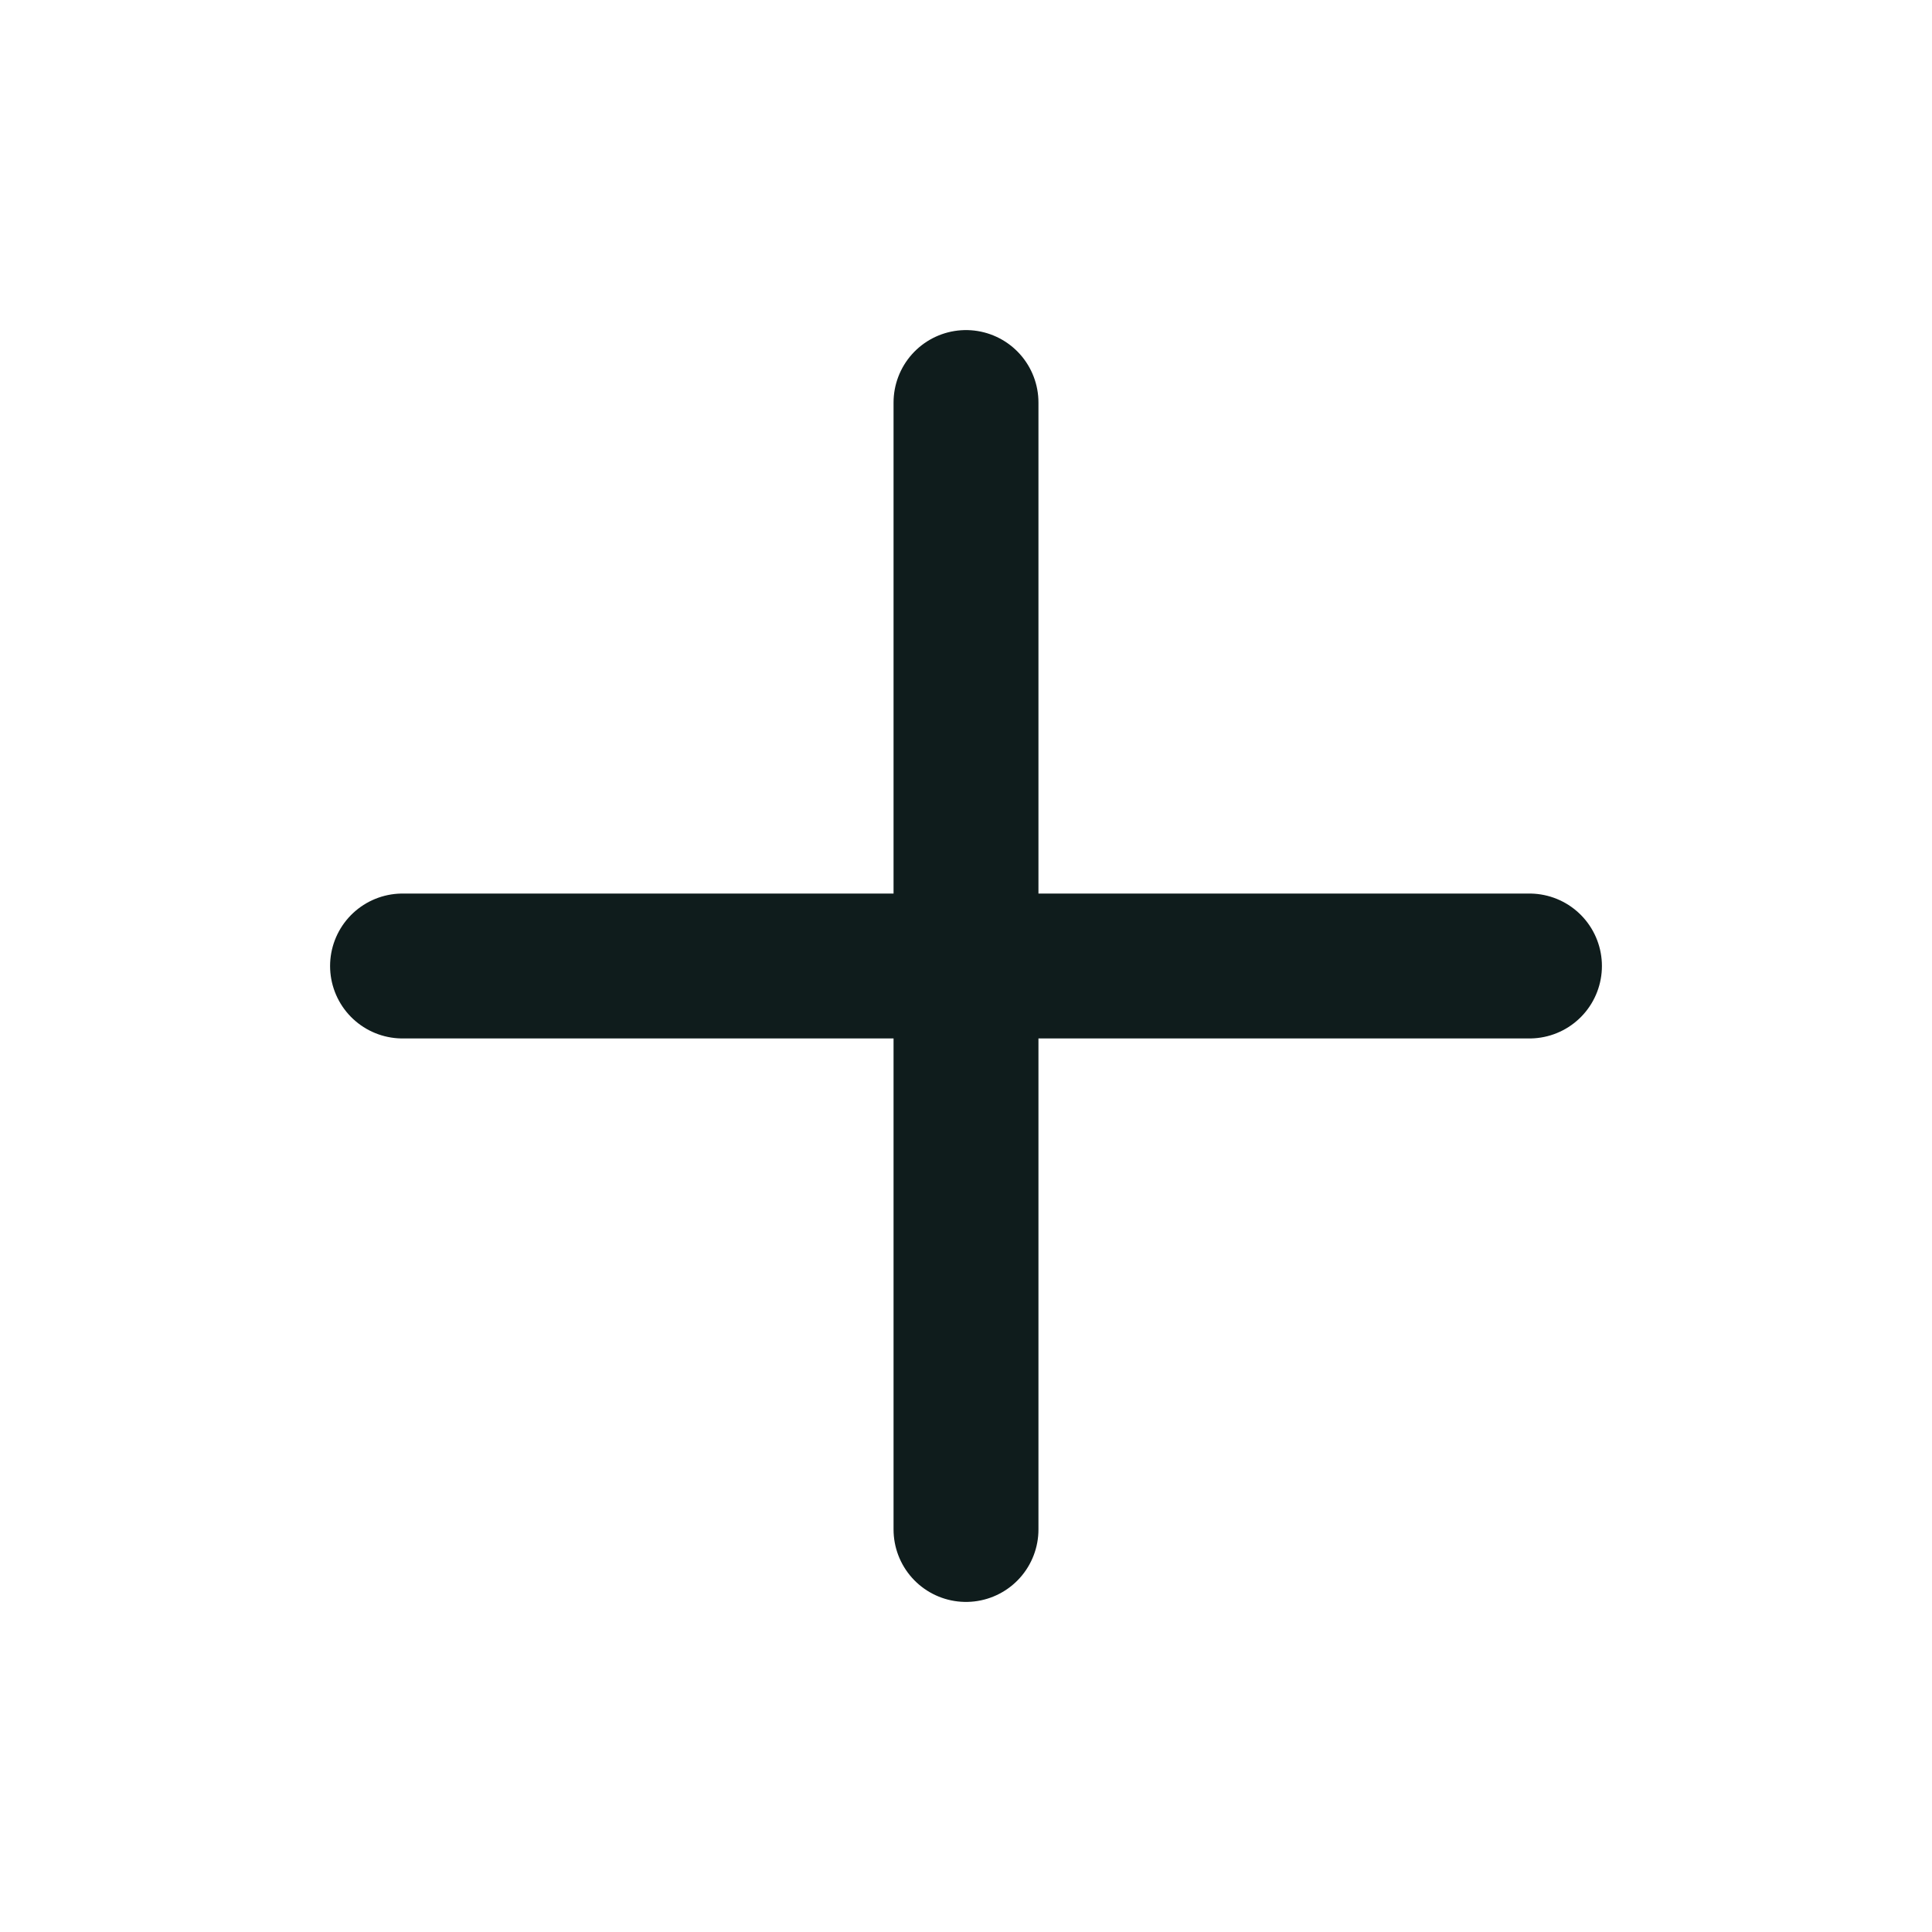
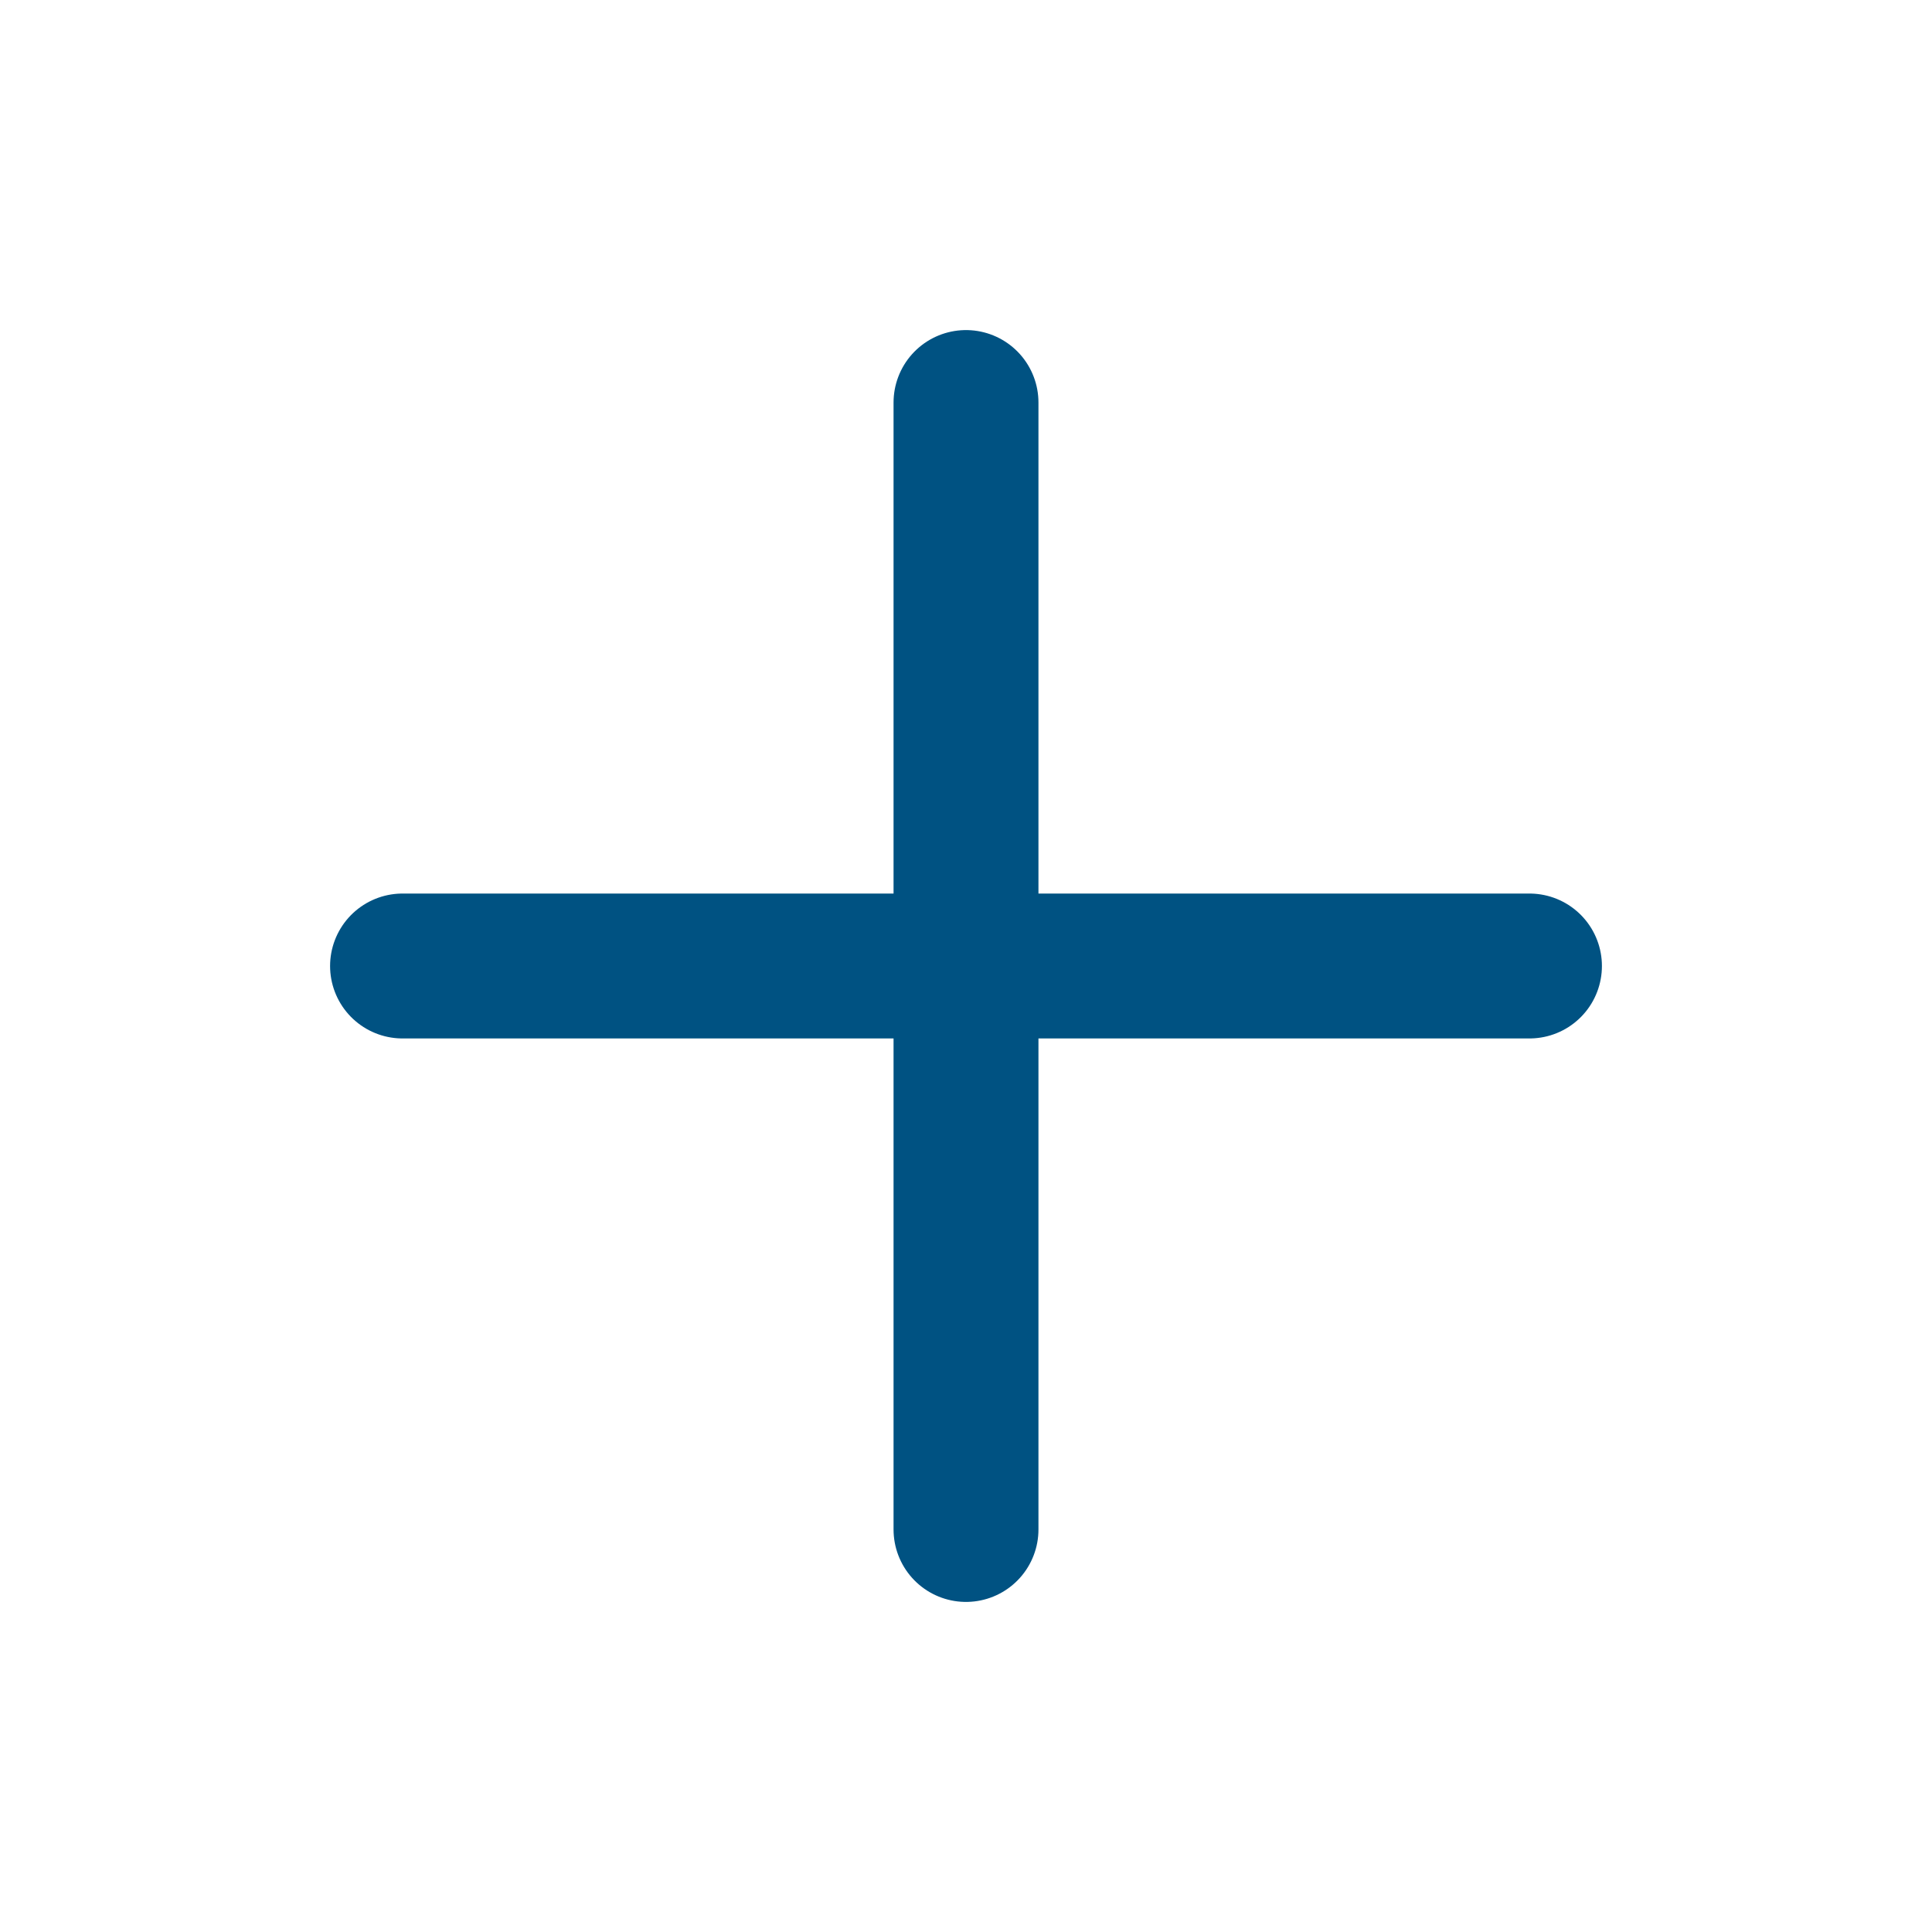
<svg xmlns="http://www.w3.org/2000/svg" width="20" height="20" viewBox="0 0 20 20" fill="none">
-   <path d="M10 4.167V15.833" stroke="#0F1C1C" stroke-width="1.5" stroke-linecap="round" stroke-linejoin="round" />
-   <path d="M4.167 10H15.833" stroke="#0F1C1C" stroke-width="1.5" stroke-linecap="round" stroke-linejoin="round" />
+   <path d="M10 4.167V15.833" stroke="#005282" stroke-width="1.5" stroke-linecap="round" stroke-linejoin="round" />
+   <path d="M4.167 10H15.833" stroke="#005282" stroke-width="1.5" stroke-linecap="round" stroke-linejoin="round" />
</svg>
